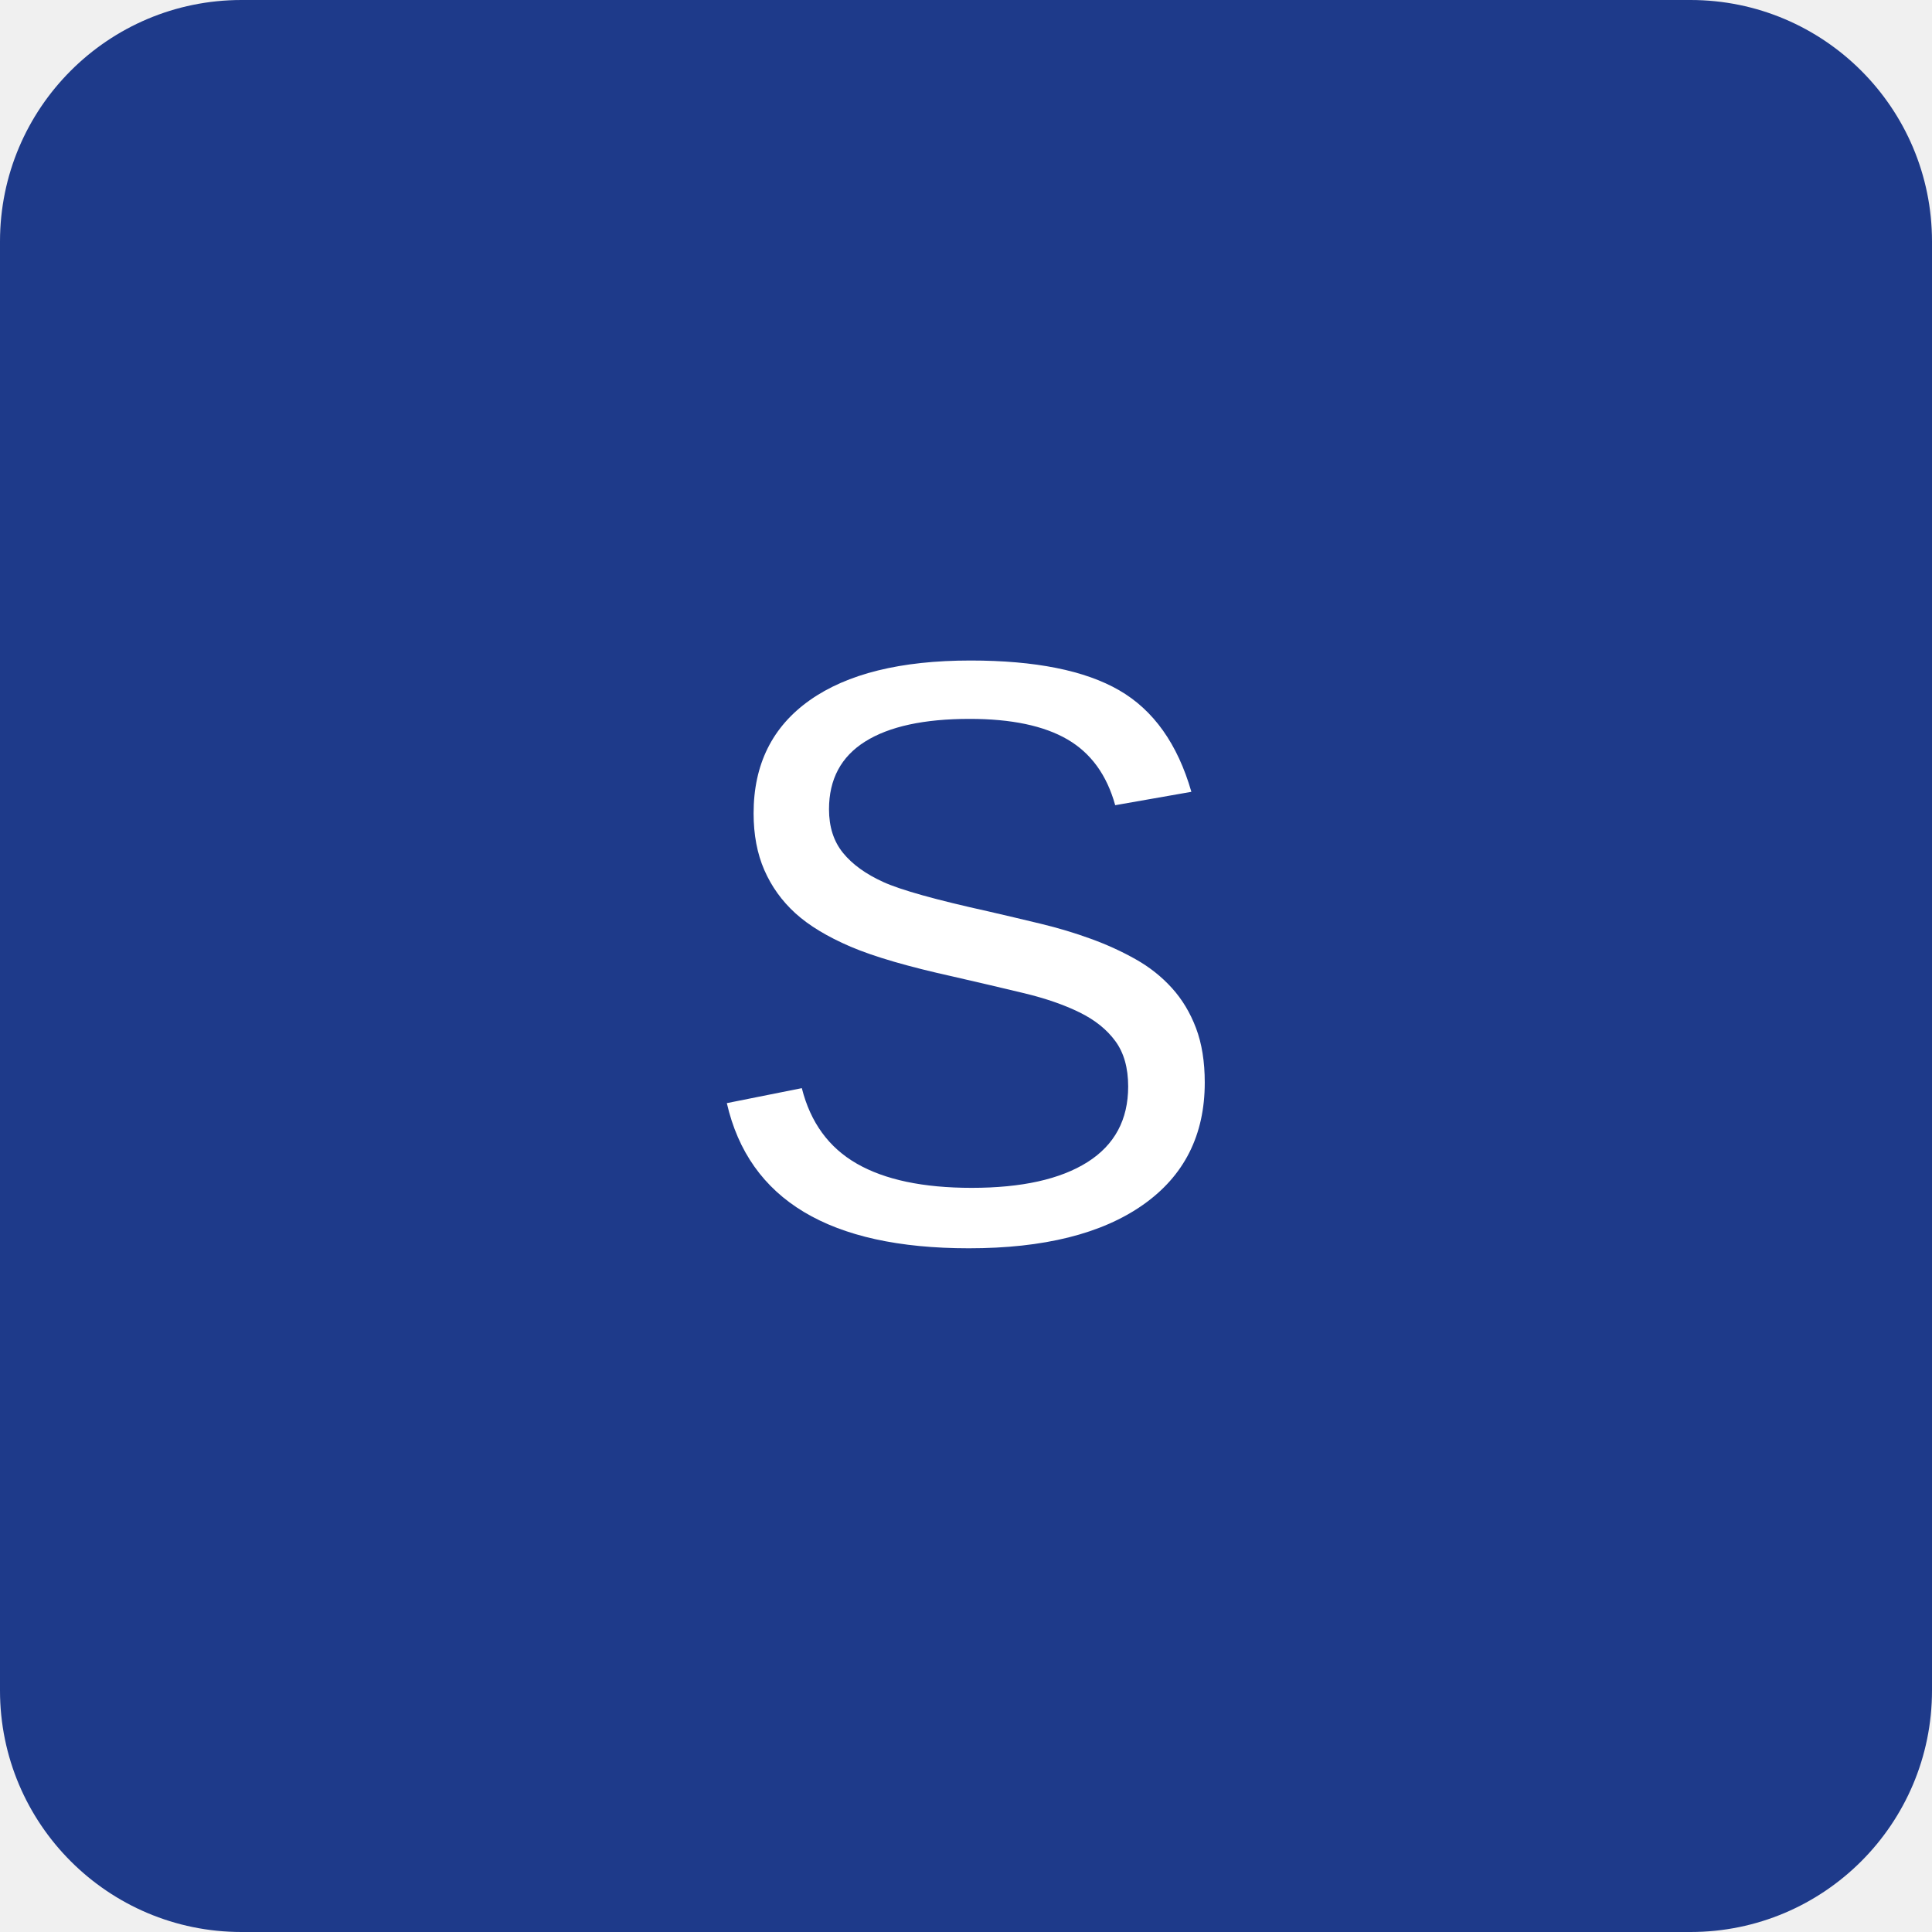
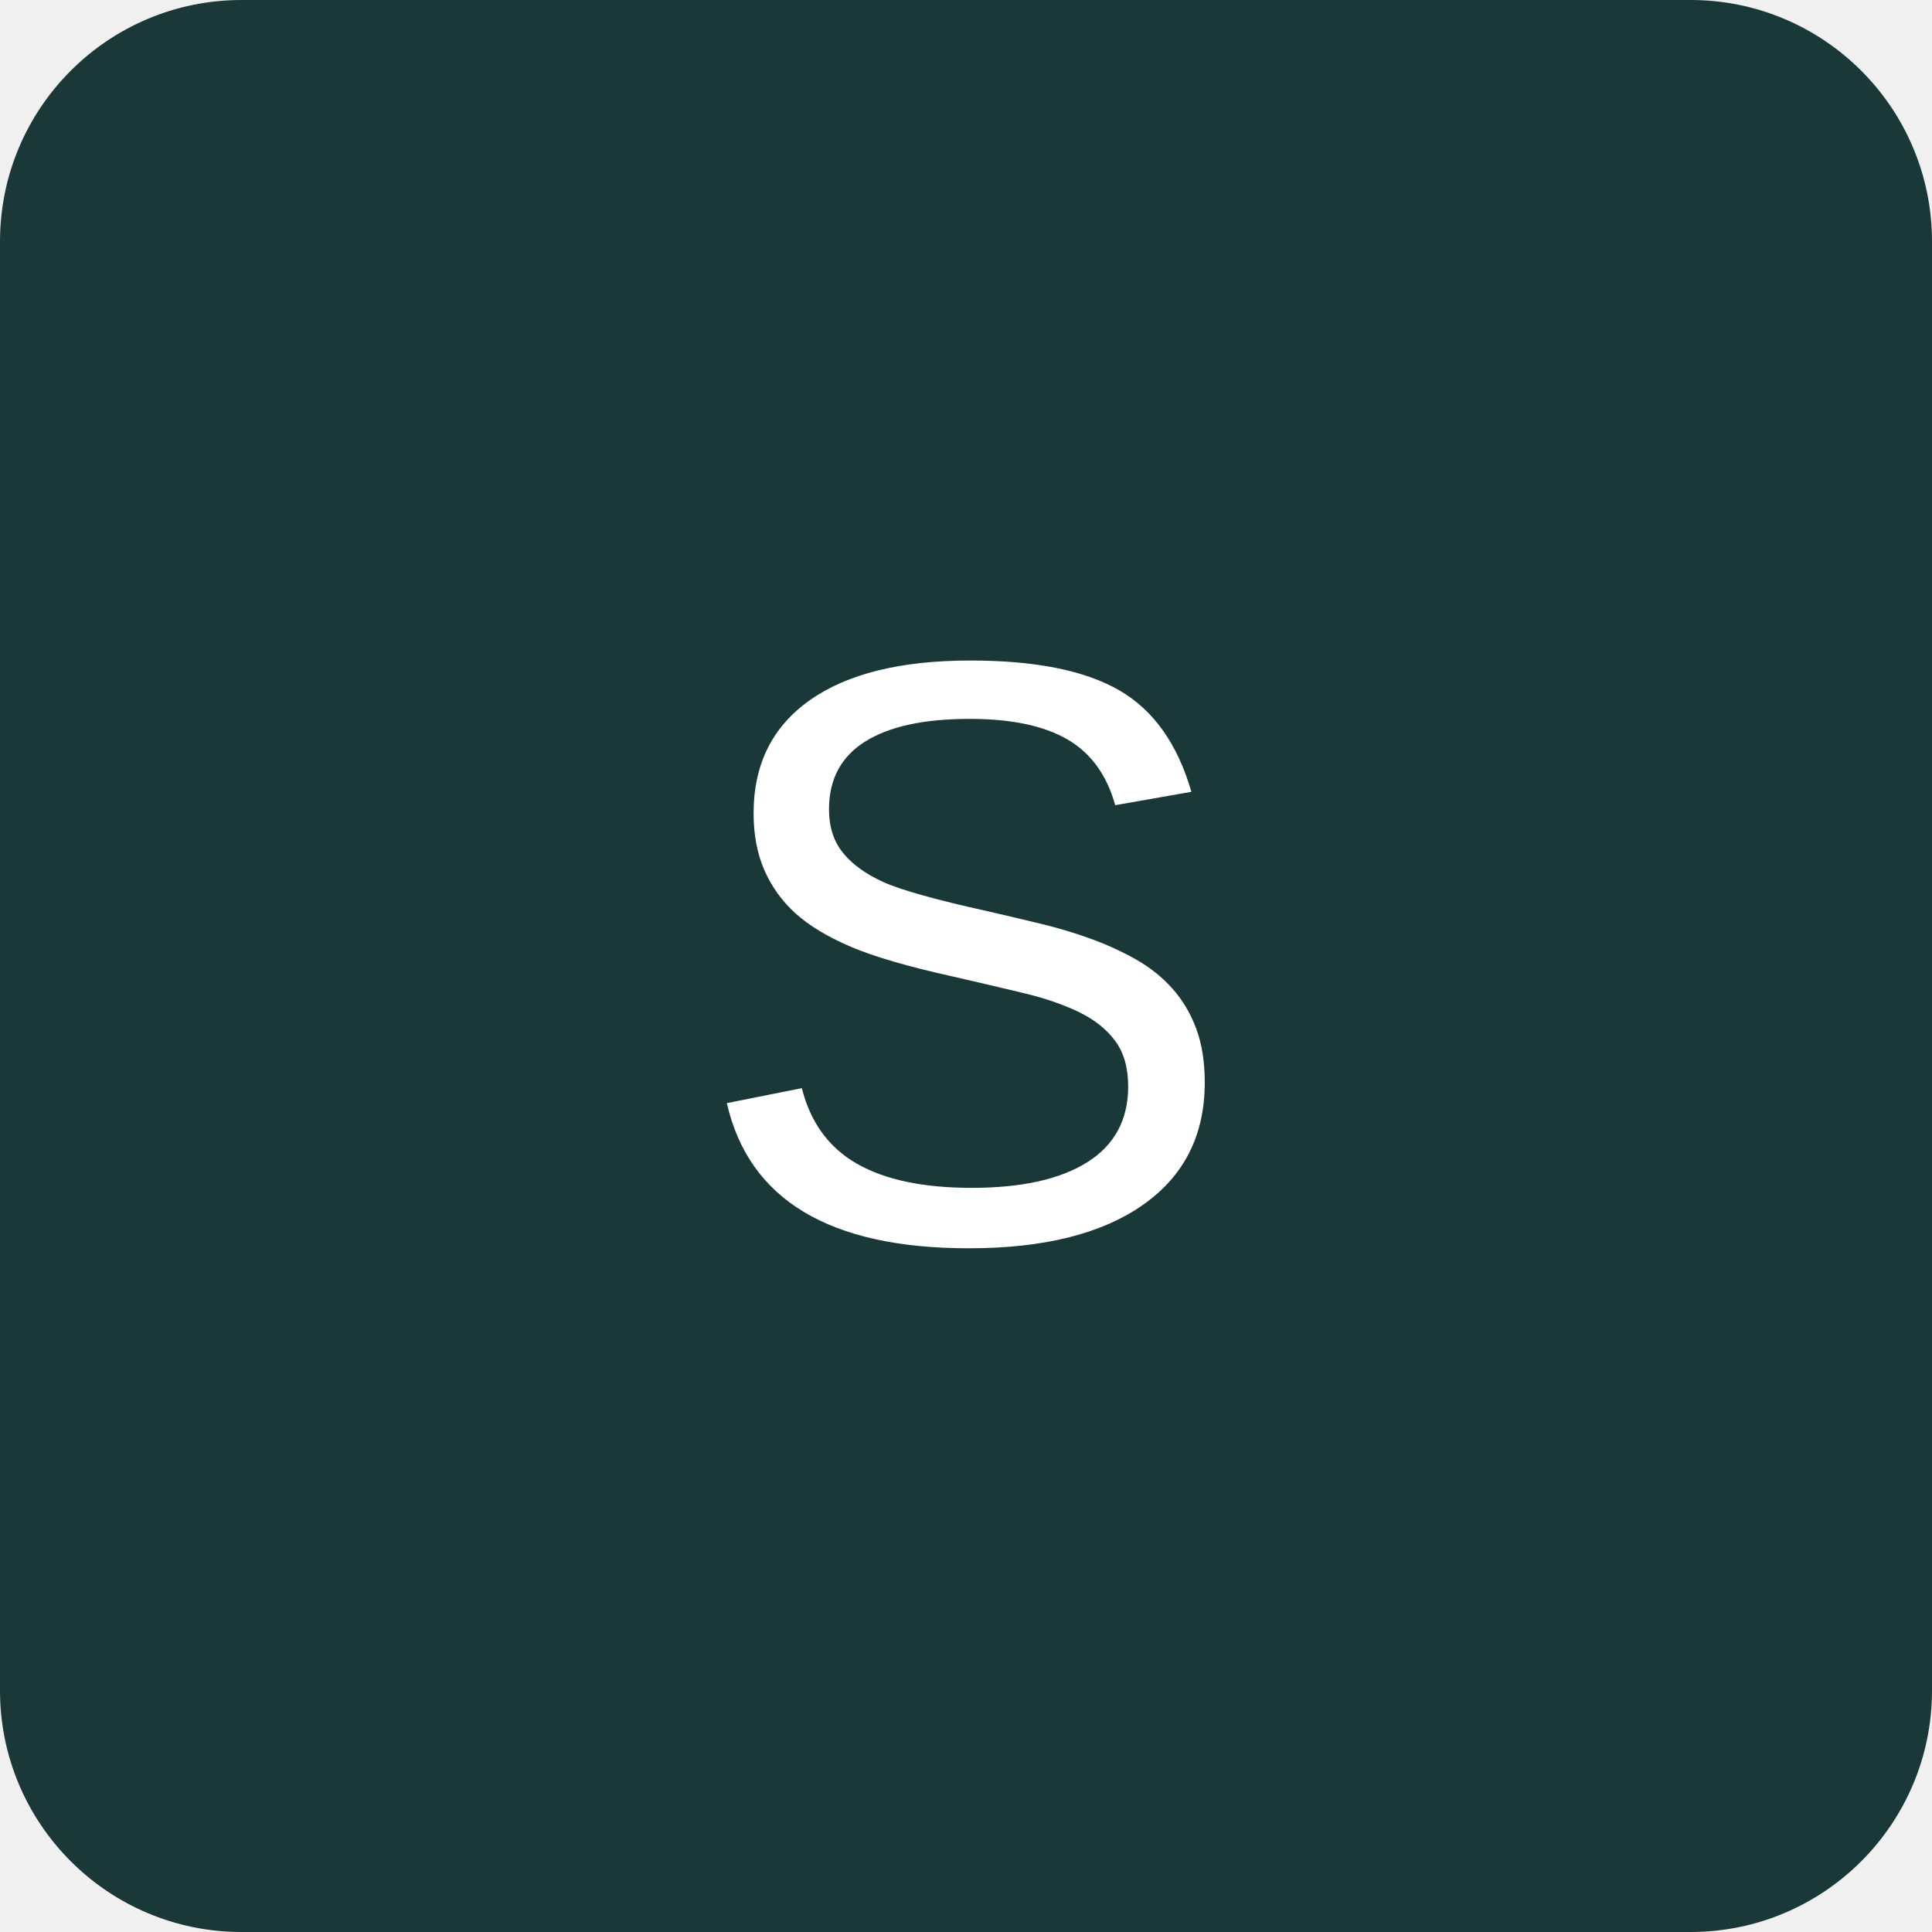
<svg xmlns="http://www.w3.org/2000/svg" width="512" height="512" viewBox="0 0 512 512">
-   <rect width="100%" height="100%" fill="#1e3a8a" rx="64" />
+   <rect width="100%" height="100%" fill="#1B3838" rx="64" />
  <g fill="#fff">
    <text x="50%" y="52%" dominant-baseline="middle" text-anchor="middle" font-family="Arial, Helvetica, sans-serif" font-size="220">S</text>
  </g>
</svg>
